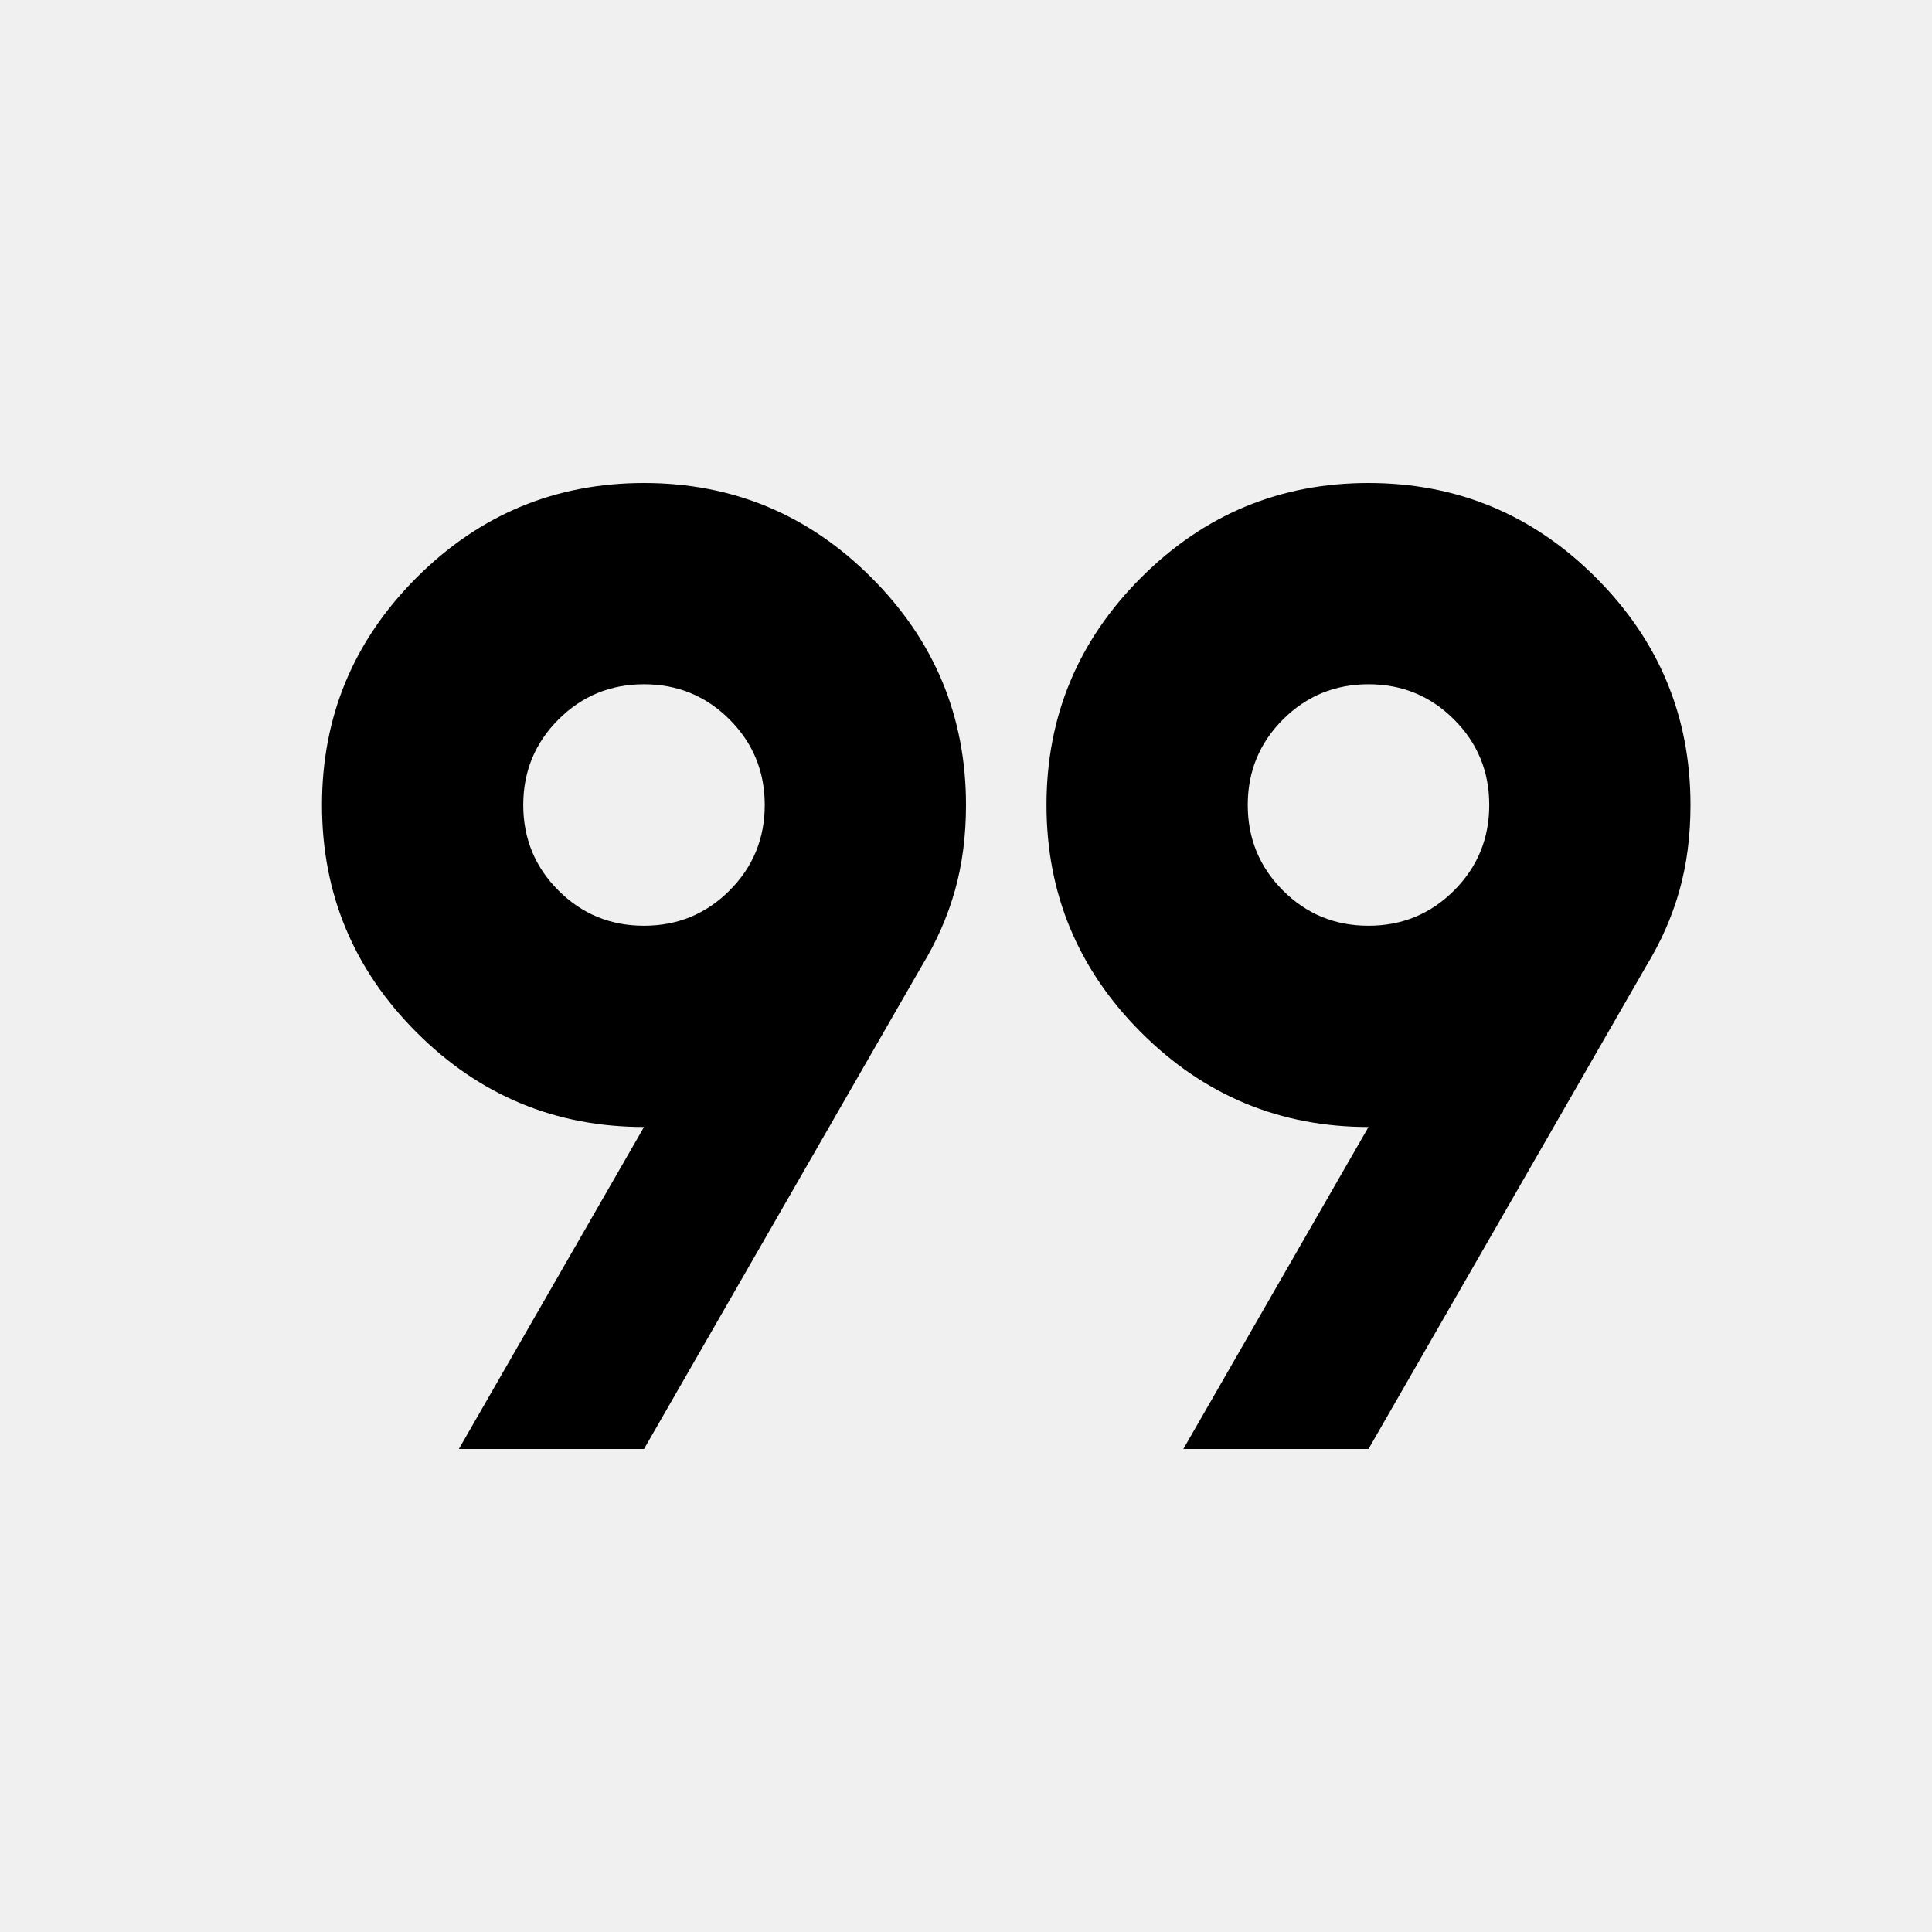
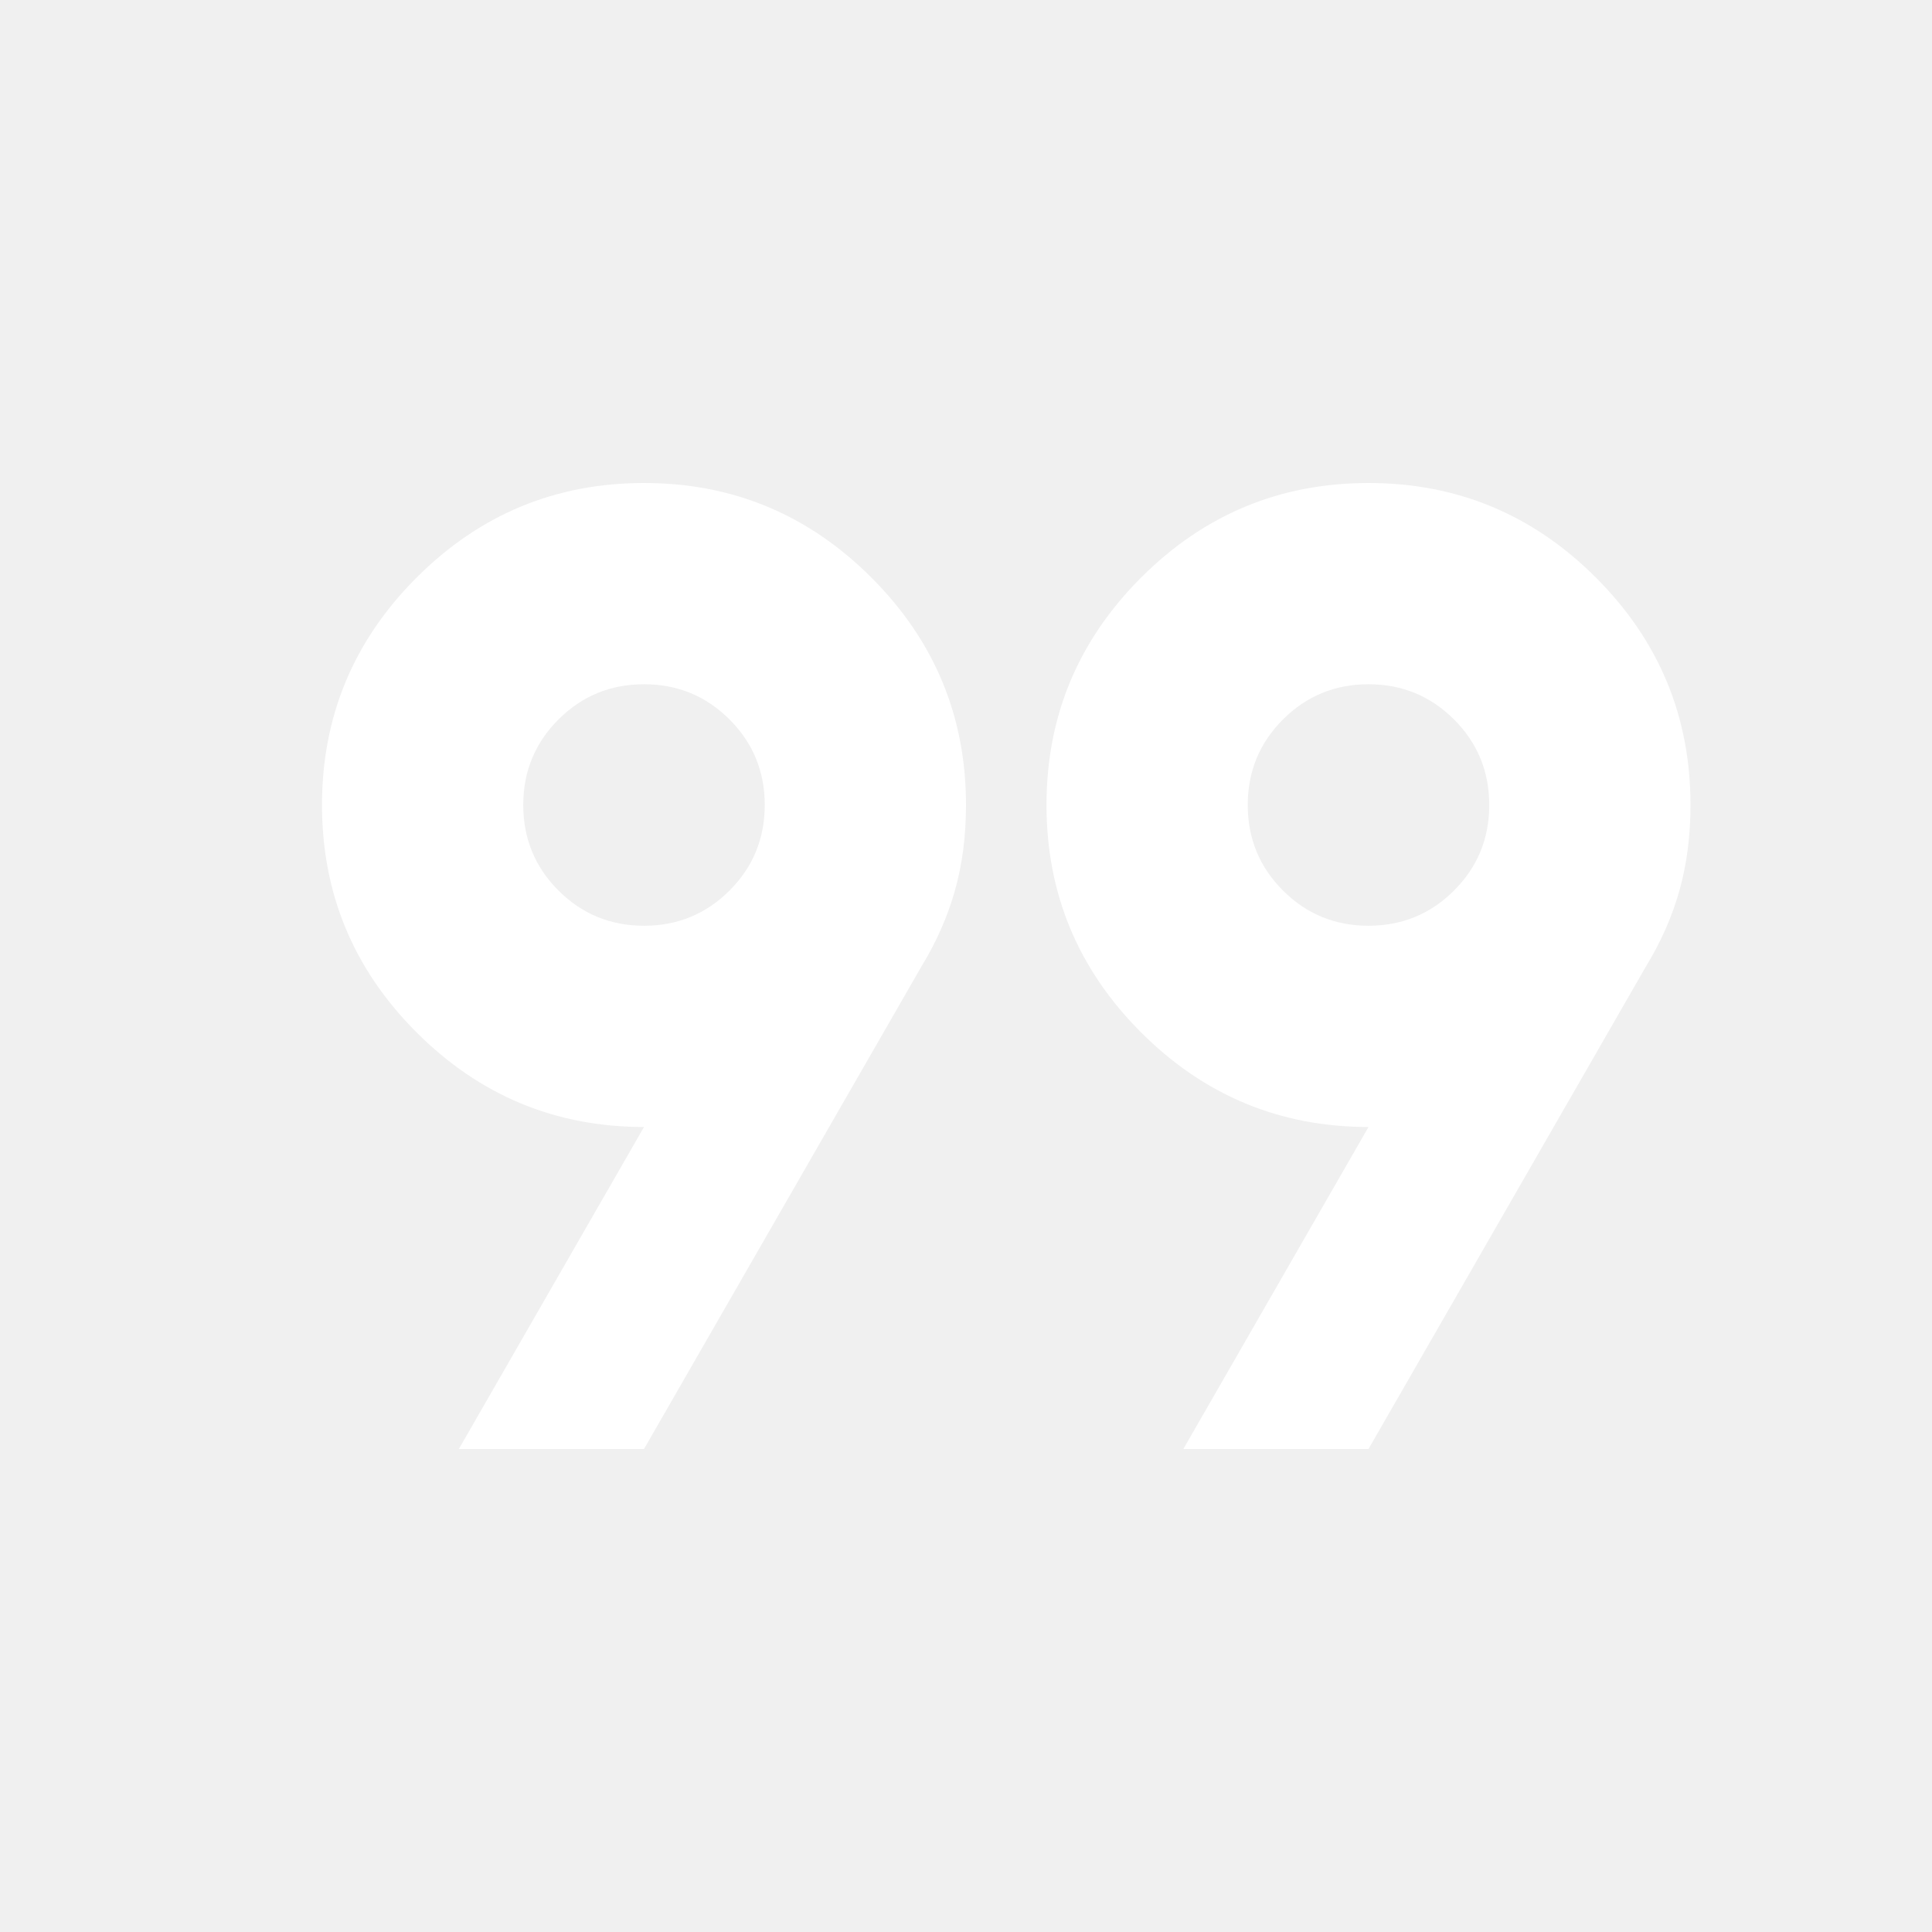
- <svg xmlns="http://www.w3.org/2000/svg" height="24" viewBox="0 -960 960 960" width="24">
-   <path d="m228-240 92-160q-66 0-113-47t-47-113q0-66 47-113t113-47q66 0 113 47t47 113q0 23-5.5 42.5T458-480L320-240h-92Zm360 0 92-160q-66 0-113-47t-47-113q0-66 47-113t113-47q66 0 113 47t47 113q0 23-5.5 42.5T818-480L680-240h-92ZM320-500q25 0 42.5-17.5T380-560q0-25-17.5-42.5T320-620q-25 0-42.5 17.5T260-560q0 25 17.5 42.5T320-500Zm360 0q25 0 42.5-17.5T740-560q0-25-17.5-42.5T680-620q-25 0-42.5 17.5T620-560q0 25 17.5 42.5T680-500Zm0-60Zm-360 0Z" />
+ <svg xmlns="http://www.w3.org/2000/svg" height="24" viewBox="0 -960 960 960" width="24" version="1.1" id="svg1">
+   <defs id="defs1" />
+   <path d="m228-240 92-160q-66 0-113-47t-47-113q0-66 47-113t113-47q66 0 113 47t47 113q0 23-5.5 42.5T458-480L320-240h-92Zm360 0 92-160q-66 0-113-47t-47-113q0-66 47-113t113-47q66 0 113 47t47 113q0 23-5.5 42.5T818-480L680-240h-92ZM320-500q25 0 42.5-17.5T380-560q0-25-17.5-42.5T320-620q-25 0-42.5 17.5T260-560q0 25 17.5 42.5T320-500Zm360 0q25 0 42.5-17.5T740-560q0-25-17.5-42.5T680-620q-25 0-42.5 17.5T620-560q0 25 17.5 42.5T680-500Zm0-60Zm-360 0Z" id="path1" style="fill:#ffffff" />
</svg>
